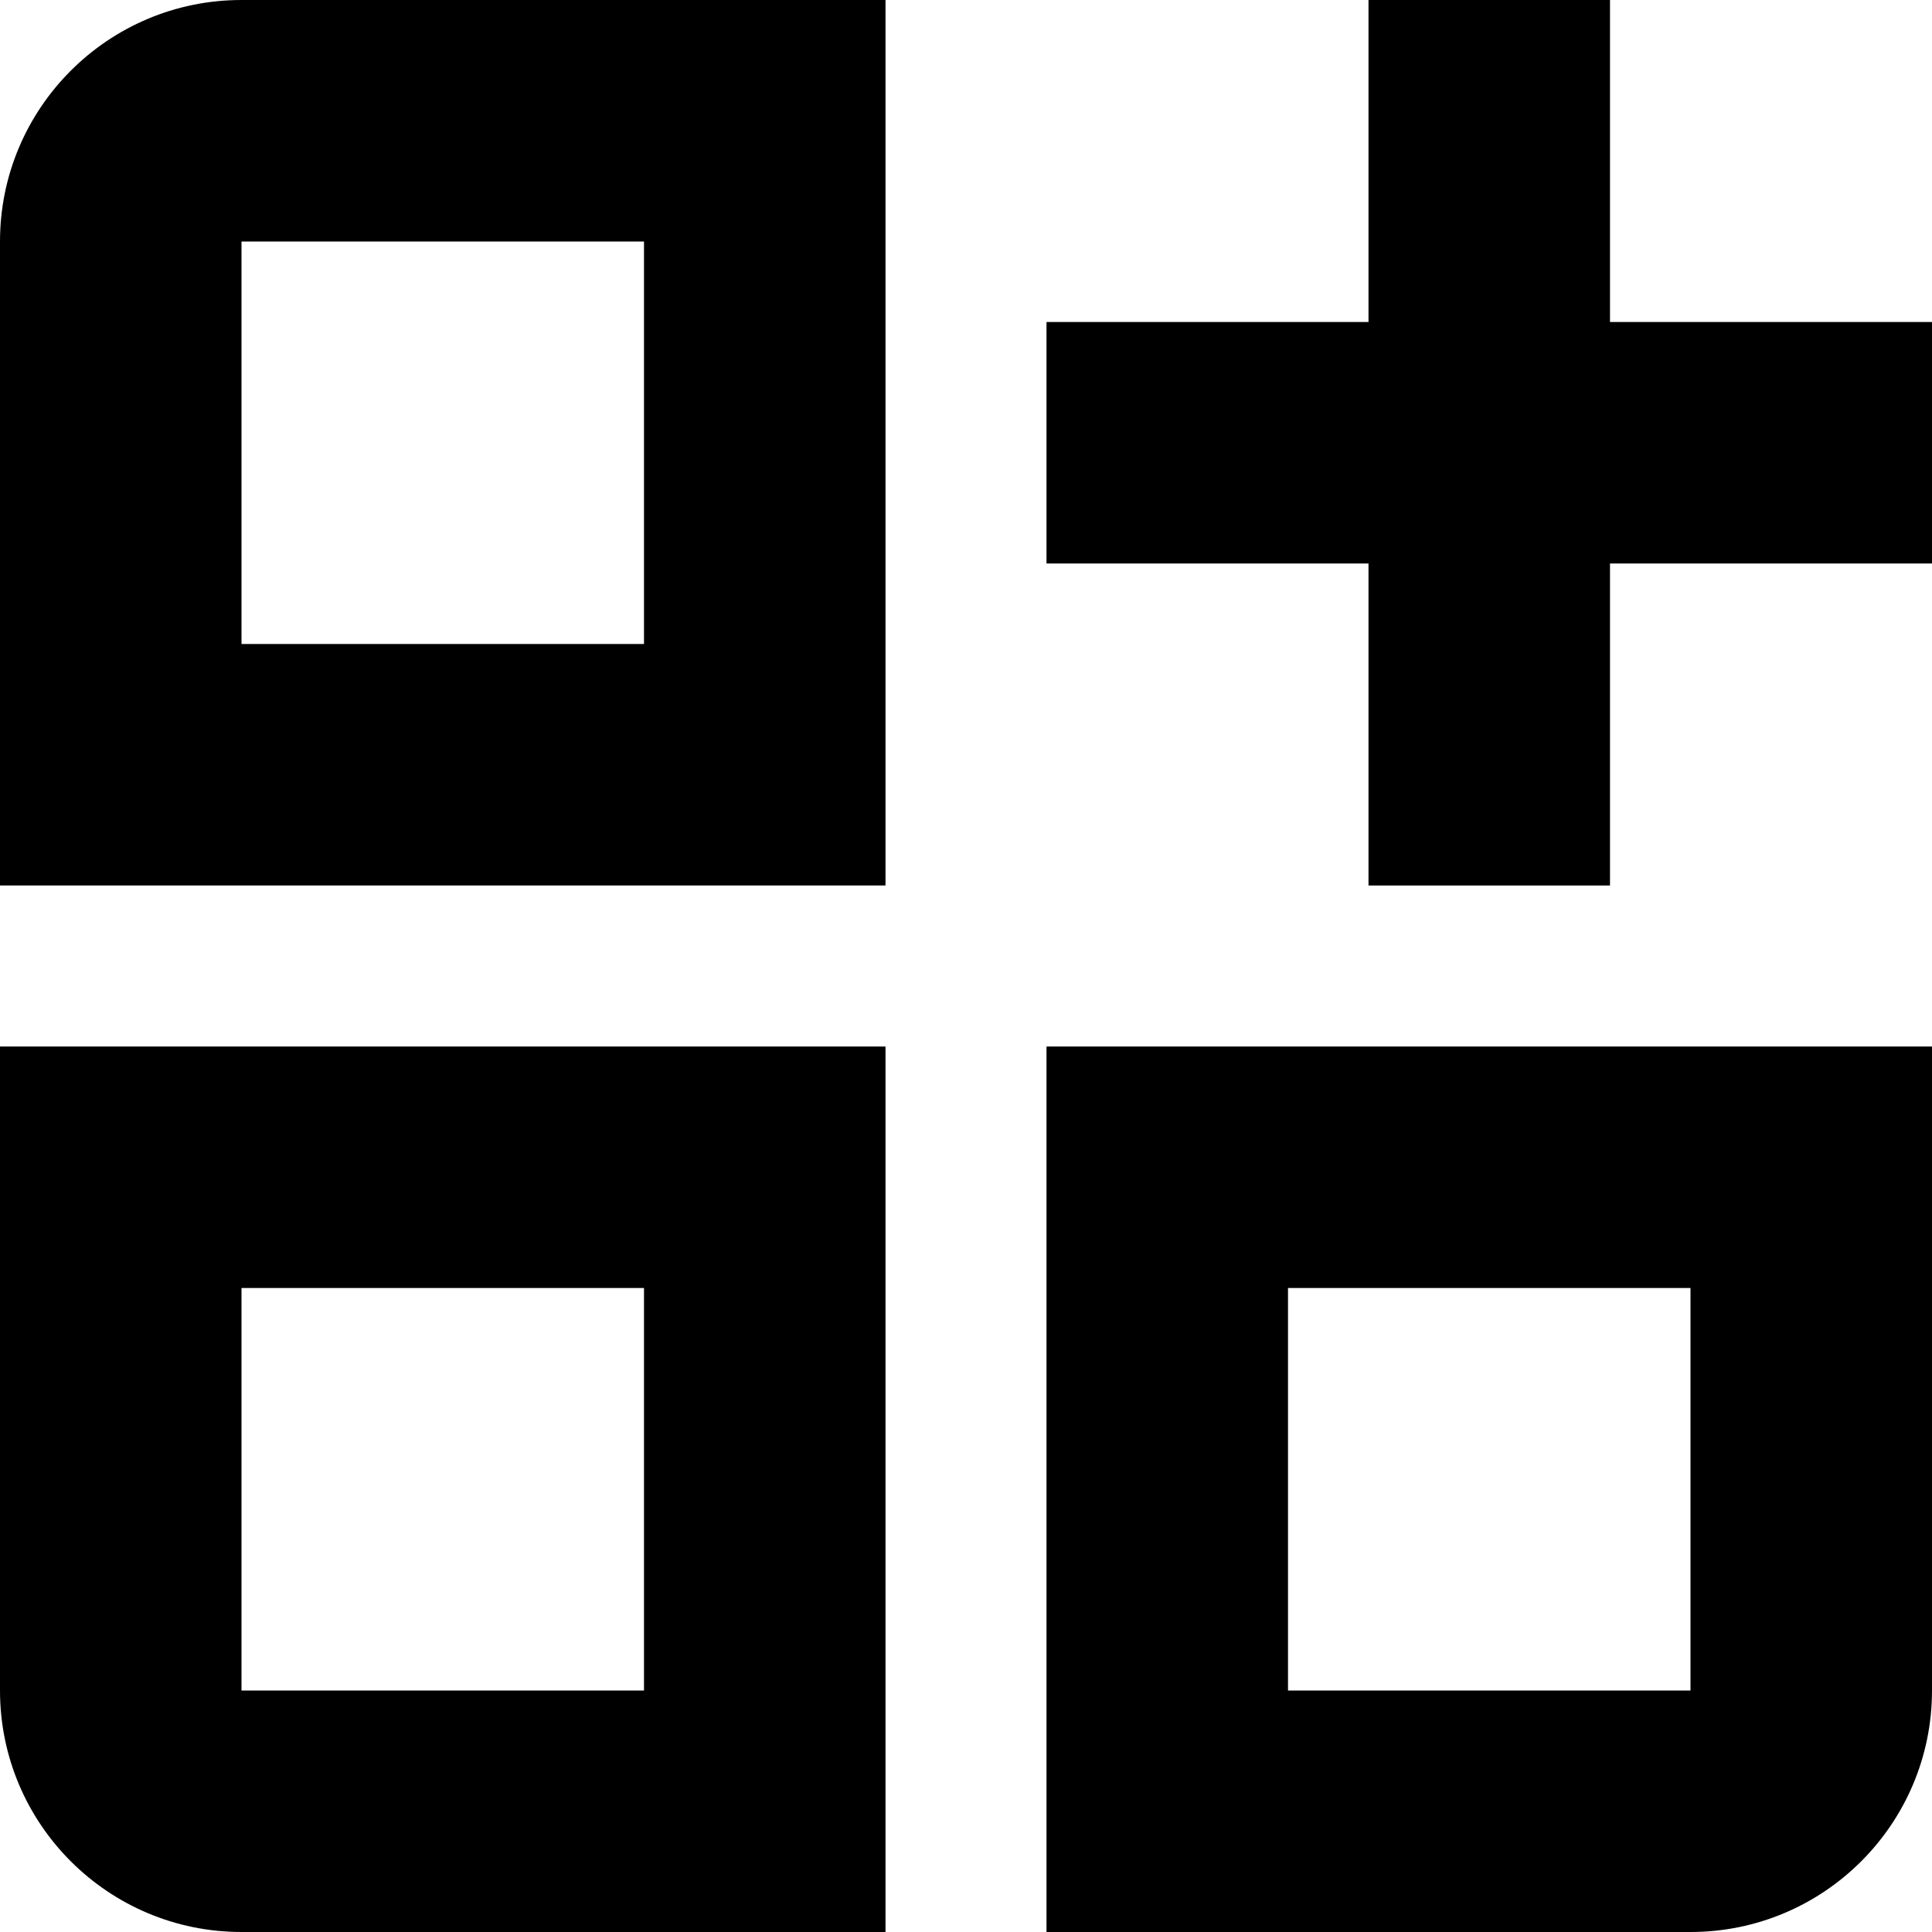
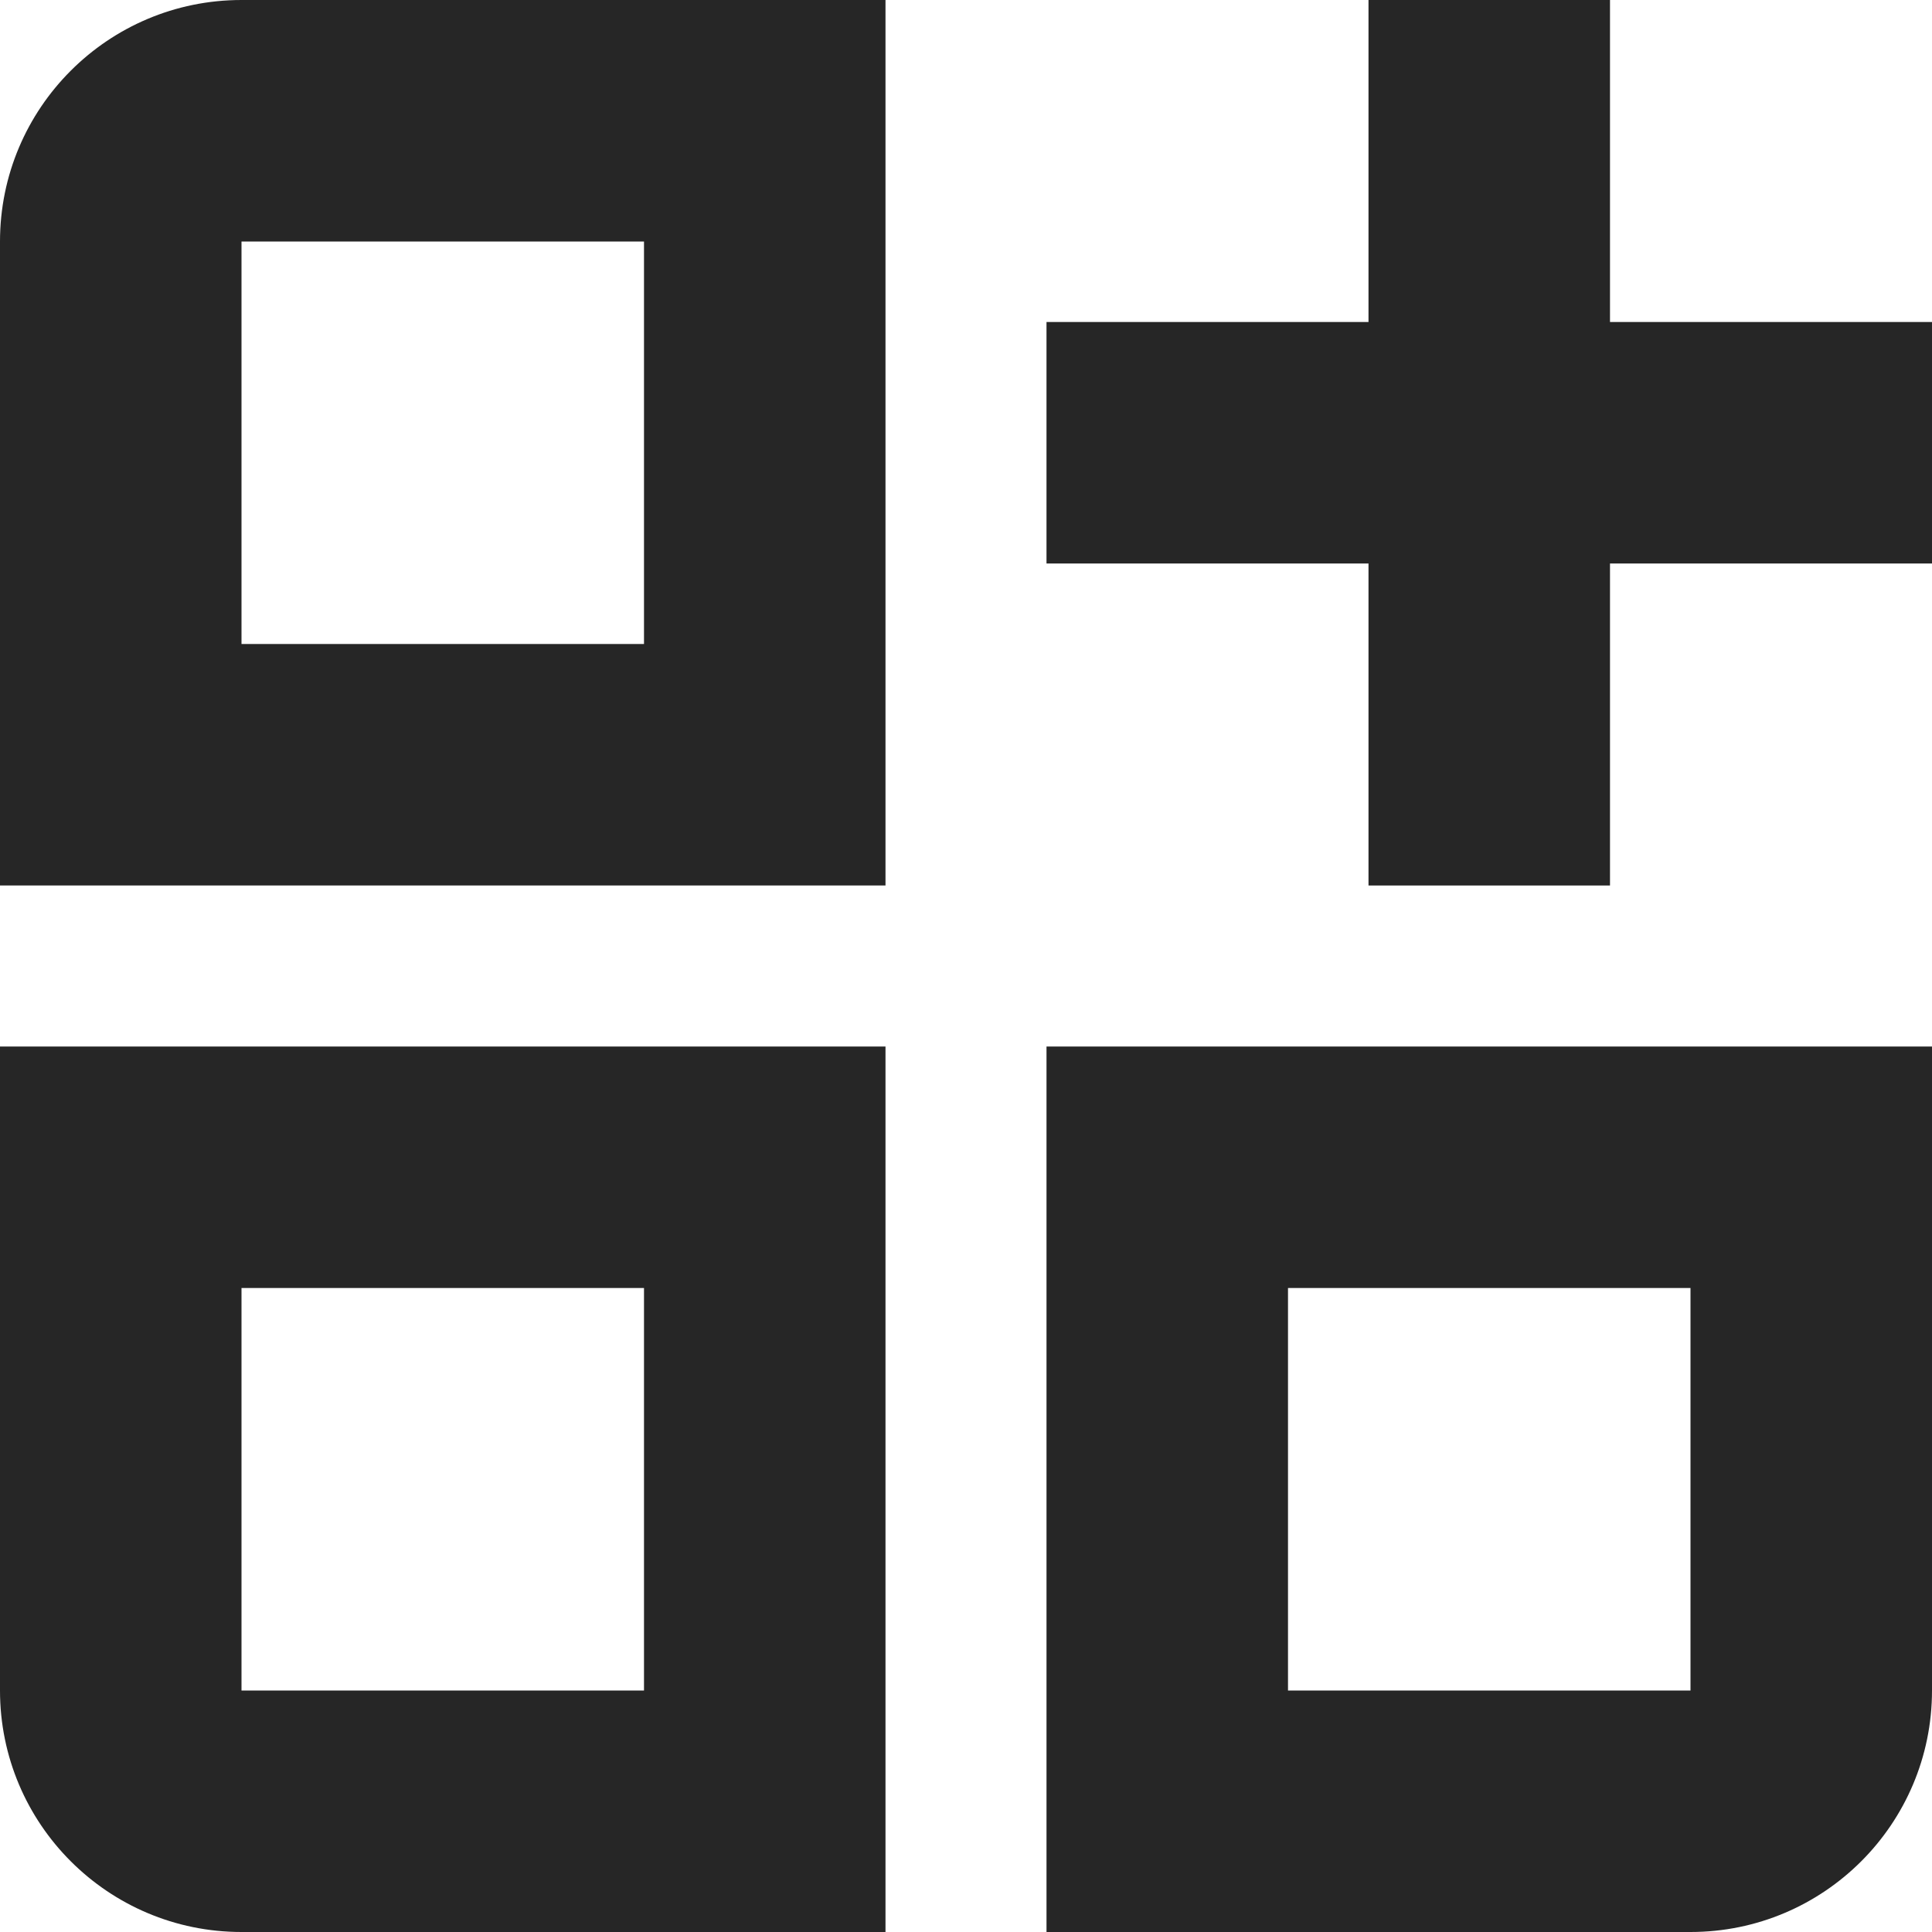
- <svg xmlns="http://www.w3.org/2000/svg" id="Isolation_Mode" data-name="Isolation Mode" viewBox="0 0 24 24" width="512" height="512">
+ <svg xmlns="http://www.w3.org/2000/svg" id="Isolation_Mode" data-name="Isolation Mode" viewBox="0 0 24 24" width="512" height="512" fill="#262626">
  <polygon points="20 4 20 0 17 0 17 4 13 4 13 7 17 7 17 11 20 11 20 7 24 7 24 4 20 4" />
  <path d="M0,3v8H11V0H3A3,3,0,0,0,0,3ZM3,3H8V8H3Z" />
  <path d="M0,21a3,3,0,0,0,3,3h8V13H0Zm3-5H8v5H3Z" />
  <path d="M13,24h8a3,3,0,0,0,3-3V13H13Zm3-8h5v5H16Z" />
</svg>
